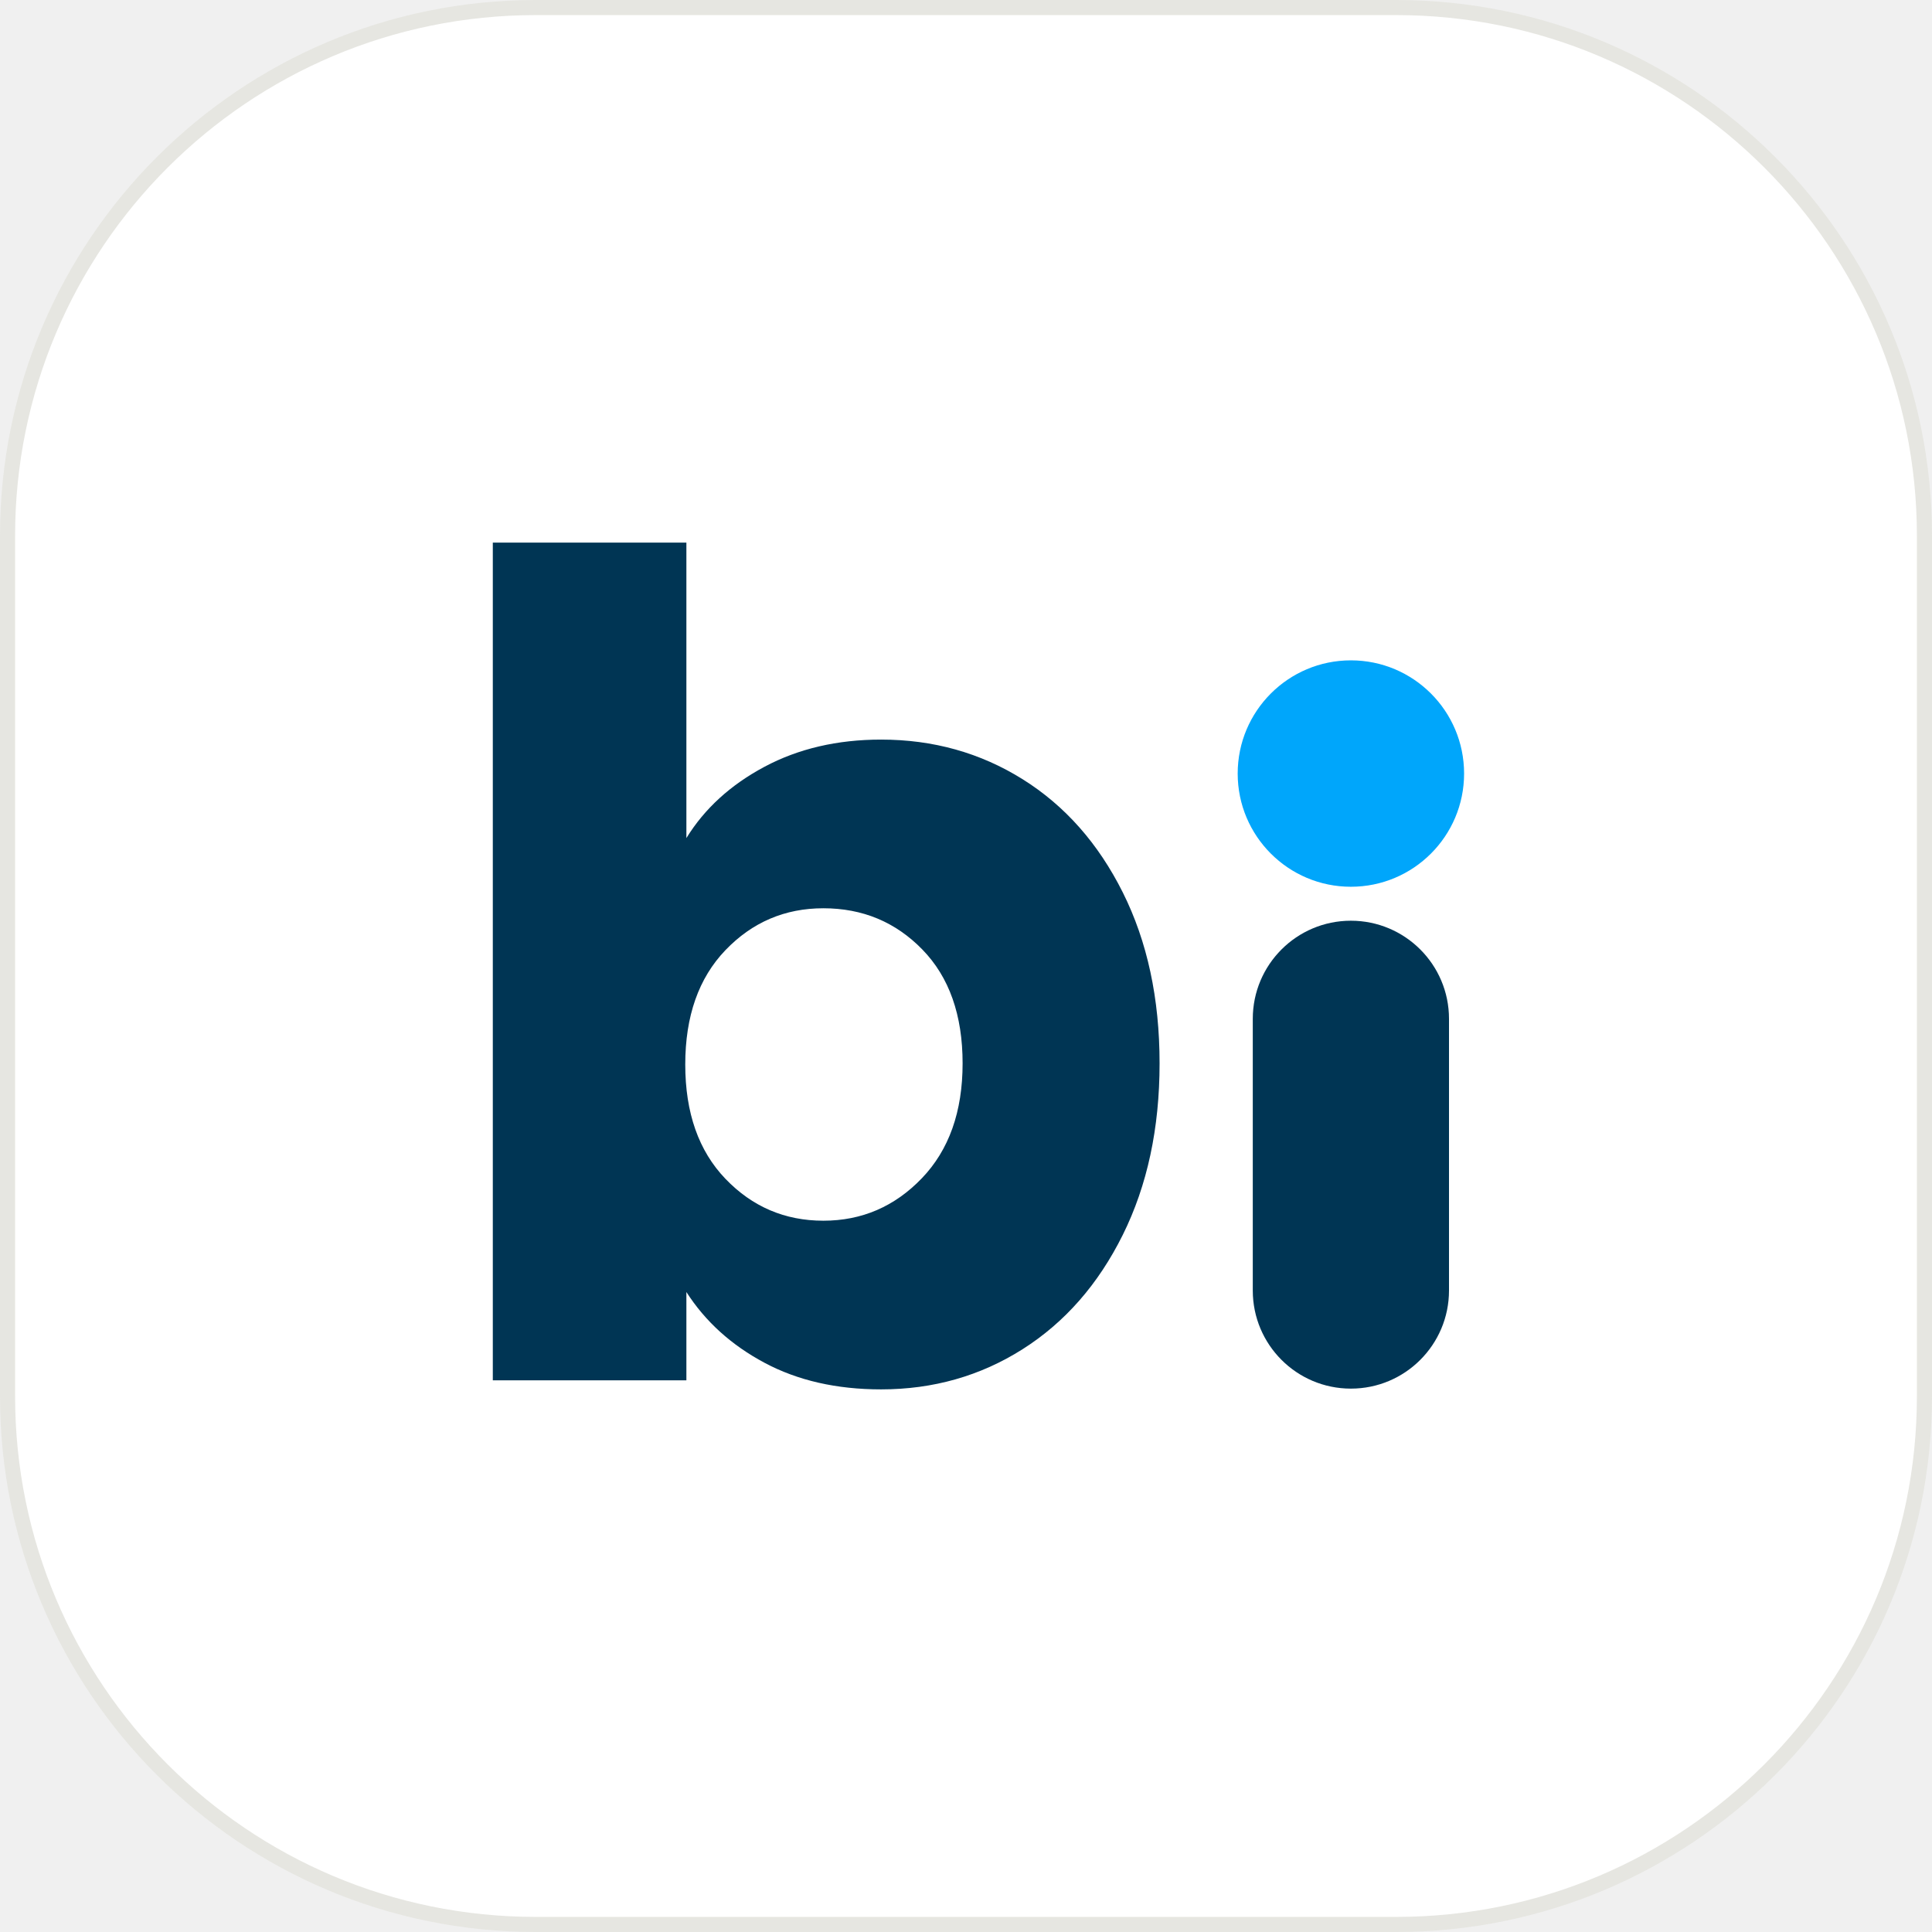
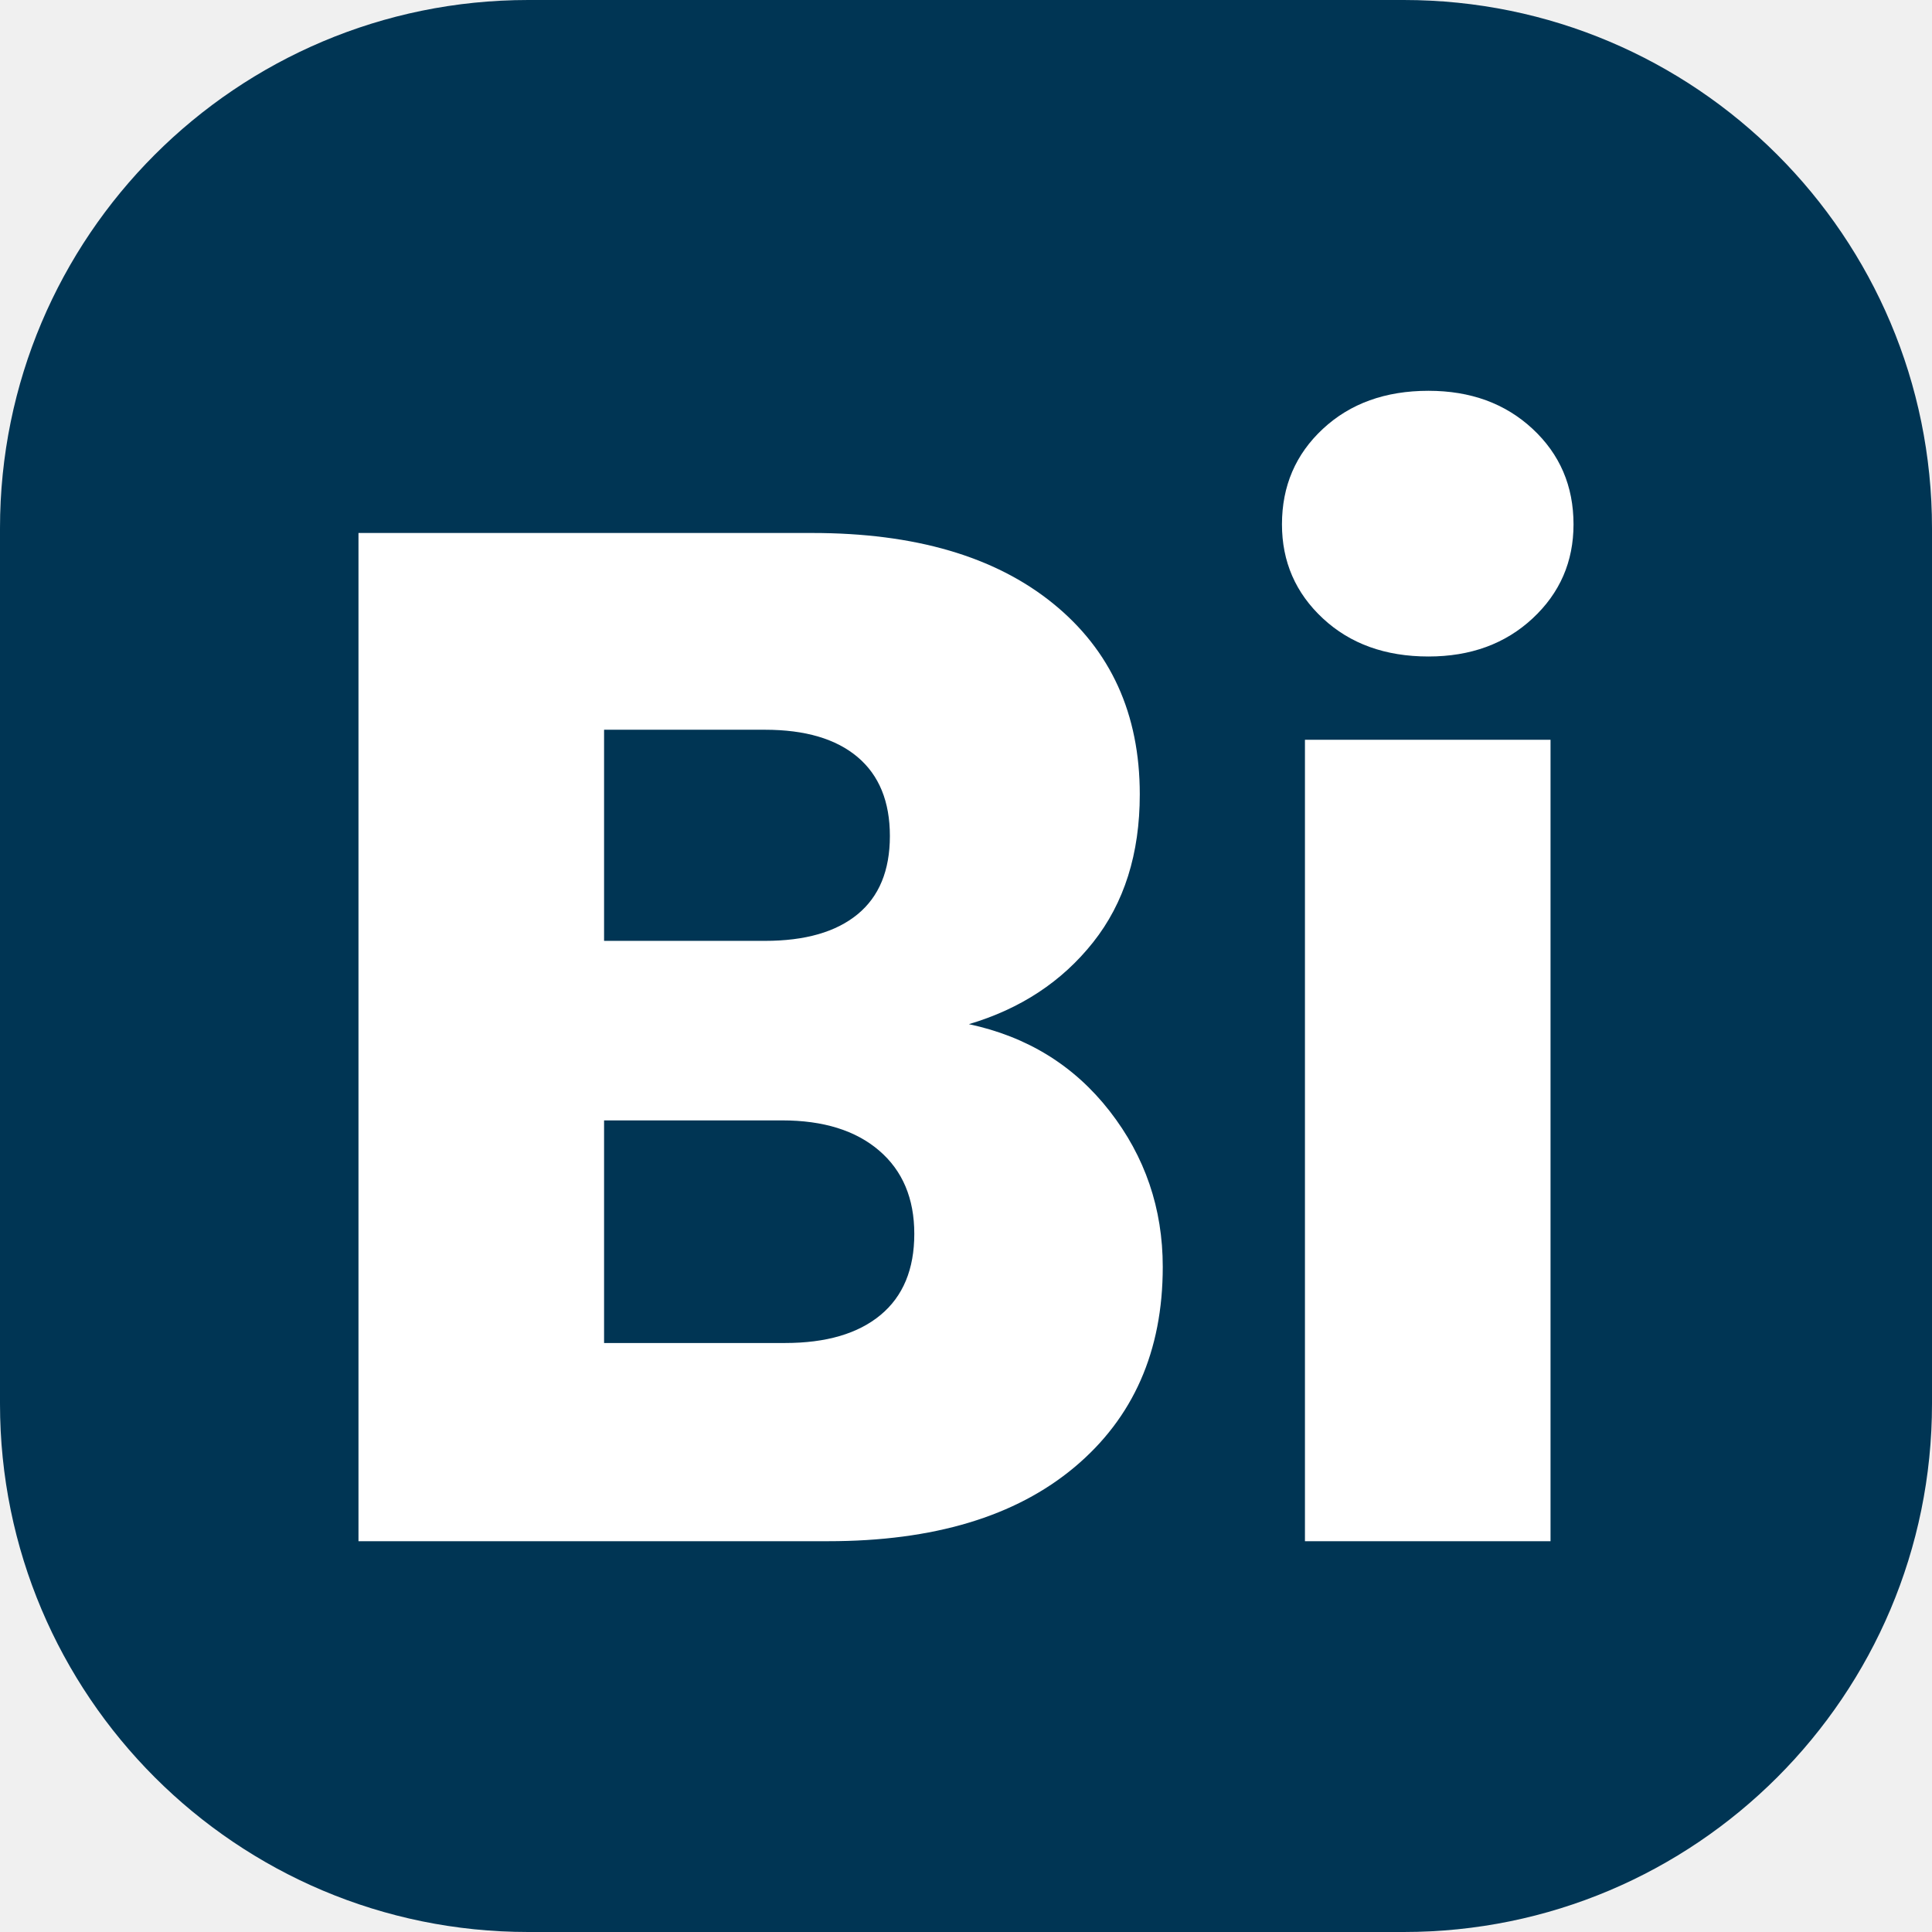
<svg xmlns="http://www.w3.org/2000/svg" viewBox="0 0 512 512" width="100%" height="100%" preserveAspectRatio="xMidYMid meet">
-   <rect x="2" y="2" width="508" height="508" rx="140" fill="#ffffff" stroke="#e6e6e1" stroke-width="4" />
-   <g transform="translate(112 365.80)">
-     <path d="M69.90-143.70Q77.10-155.40 90.60-162.60Q104.10-169.80 121.50-169.80Q142.20-169.80 159-159.30Q175.80-148.80 185.55-129.30Q195.30-109.80 195.30-84Q195.30-58.20 185.55-38.55Q175.80-18.90 159-8.25Q142.20 2.40 121.50 2.40Q103.80 2.40 90.60-4.65Q77.40-11.70 69.90-23.40L69.90 0L18.60 0L18.60-222L69.90-222L69.90-143.70M143.10-84Q143.10-103.20 132.45-114.15Q121.80-125.10 106.20-125.10Q90.90-125.10 80.25-114Q69.60-102.90 69.60-83.70Q69.60-64.50 80.25-53.40Q90.90-42.30 106.20-42.30Q121.50-42.30 132.30-53.55Q143.10-64.80 143.10-84" fill="#003554" />
+   <rect width="512" height="512" rx="140" fill="#003554" />
+   <g transform="translate(256 256) scale(1.2687) translate(-145.50 120.15)">
+     <g transform="translate(0.00 0)">
+       <path d="M146.10-108Q164.40-104.10 175.50-89.85Q186.60-75.60 186.60-57.30Q186.60-30.90 168.15-15.45Q149.70 0 116.70 0L18.60 0L18.60-210.60L113.40-210.60Q145.50-210.60 163.65-195.90Q181.80-181.20 181.80-156Q181.80-137.40 172.05-125.10Q162.30-112.80 146.10-108M69.90-169.50L69.90-125.40L103.50-125.40Q116.10-125.40 122.85-130.95Q129.60-136.50 129.60-147.30Q129.60-158.10 122.85-163.80Q116.10-169.50 103.50-169.50L69.90-169.50M107.70-41.40Q120.60-41.40 127.65-47.25Q134.70-53.10 134.70-64.20Q134.70-75.30 127.35-81.60Q120-87.90 107.10-87.90L69.90-87.90L69.90-41.40" fill="#ffffff" />
+     </g>
+     <g transform="translate(197.70 0)">
+       <path d="M44.40-184.80Q30.90-184.80 22.35-192.75Q13.80-200.70 13.80-212.40Q13.80-224.40 22.35-232.35Q30.90-240.30 44.40-240.30Q57.60-240.30 66.15-232.35Q74.70-224.40 74.70-212.40Q74.70-200.70 66.15-192.75Q57.60-184.80 44.40-184.80M18.60-167.40L69.90-167.40L69.90 0L18.60 0" fill="#ffffff" />
+     </g>
  </g>
-   <rect x="332" y="244" width="52" height="124" rx="26" fill="#003554" />
-   <circle cx="358" cy="205" r="30" fill="#00a6fb" />
</svg>
